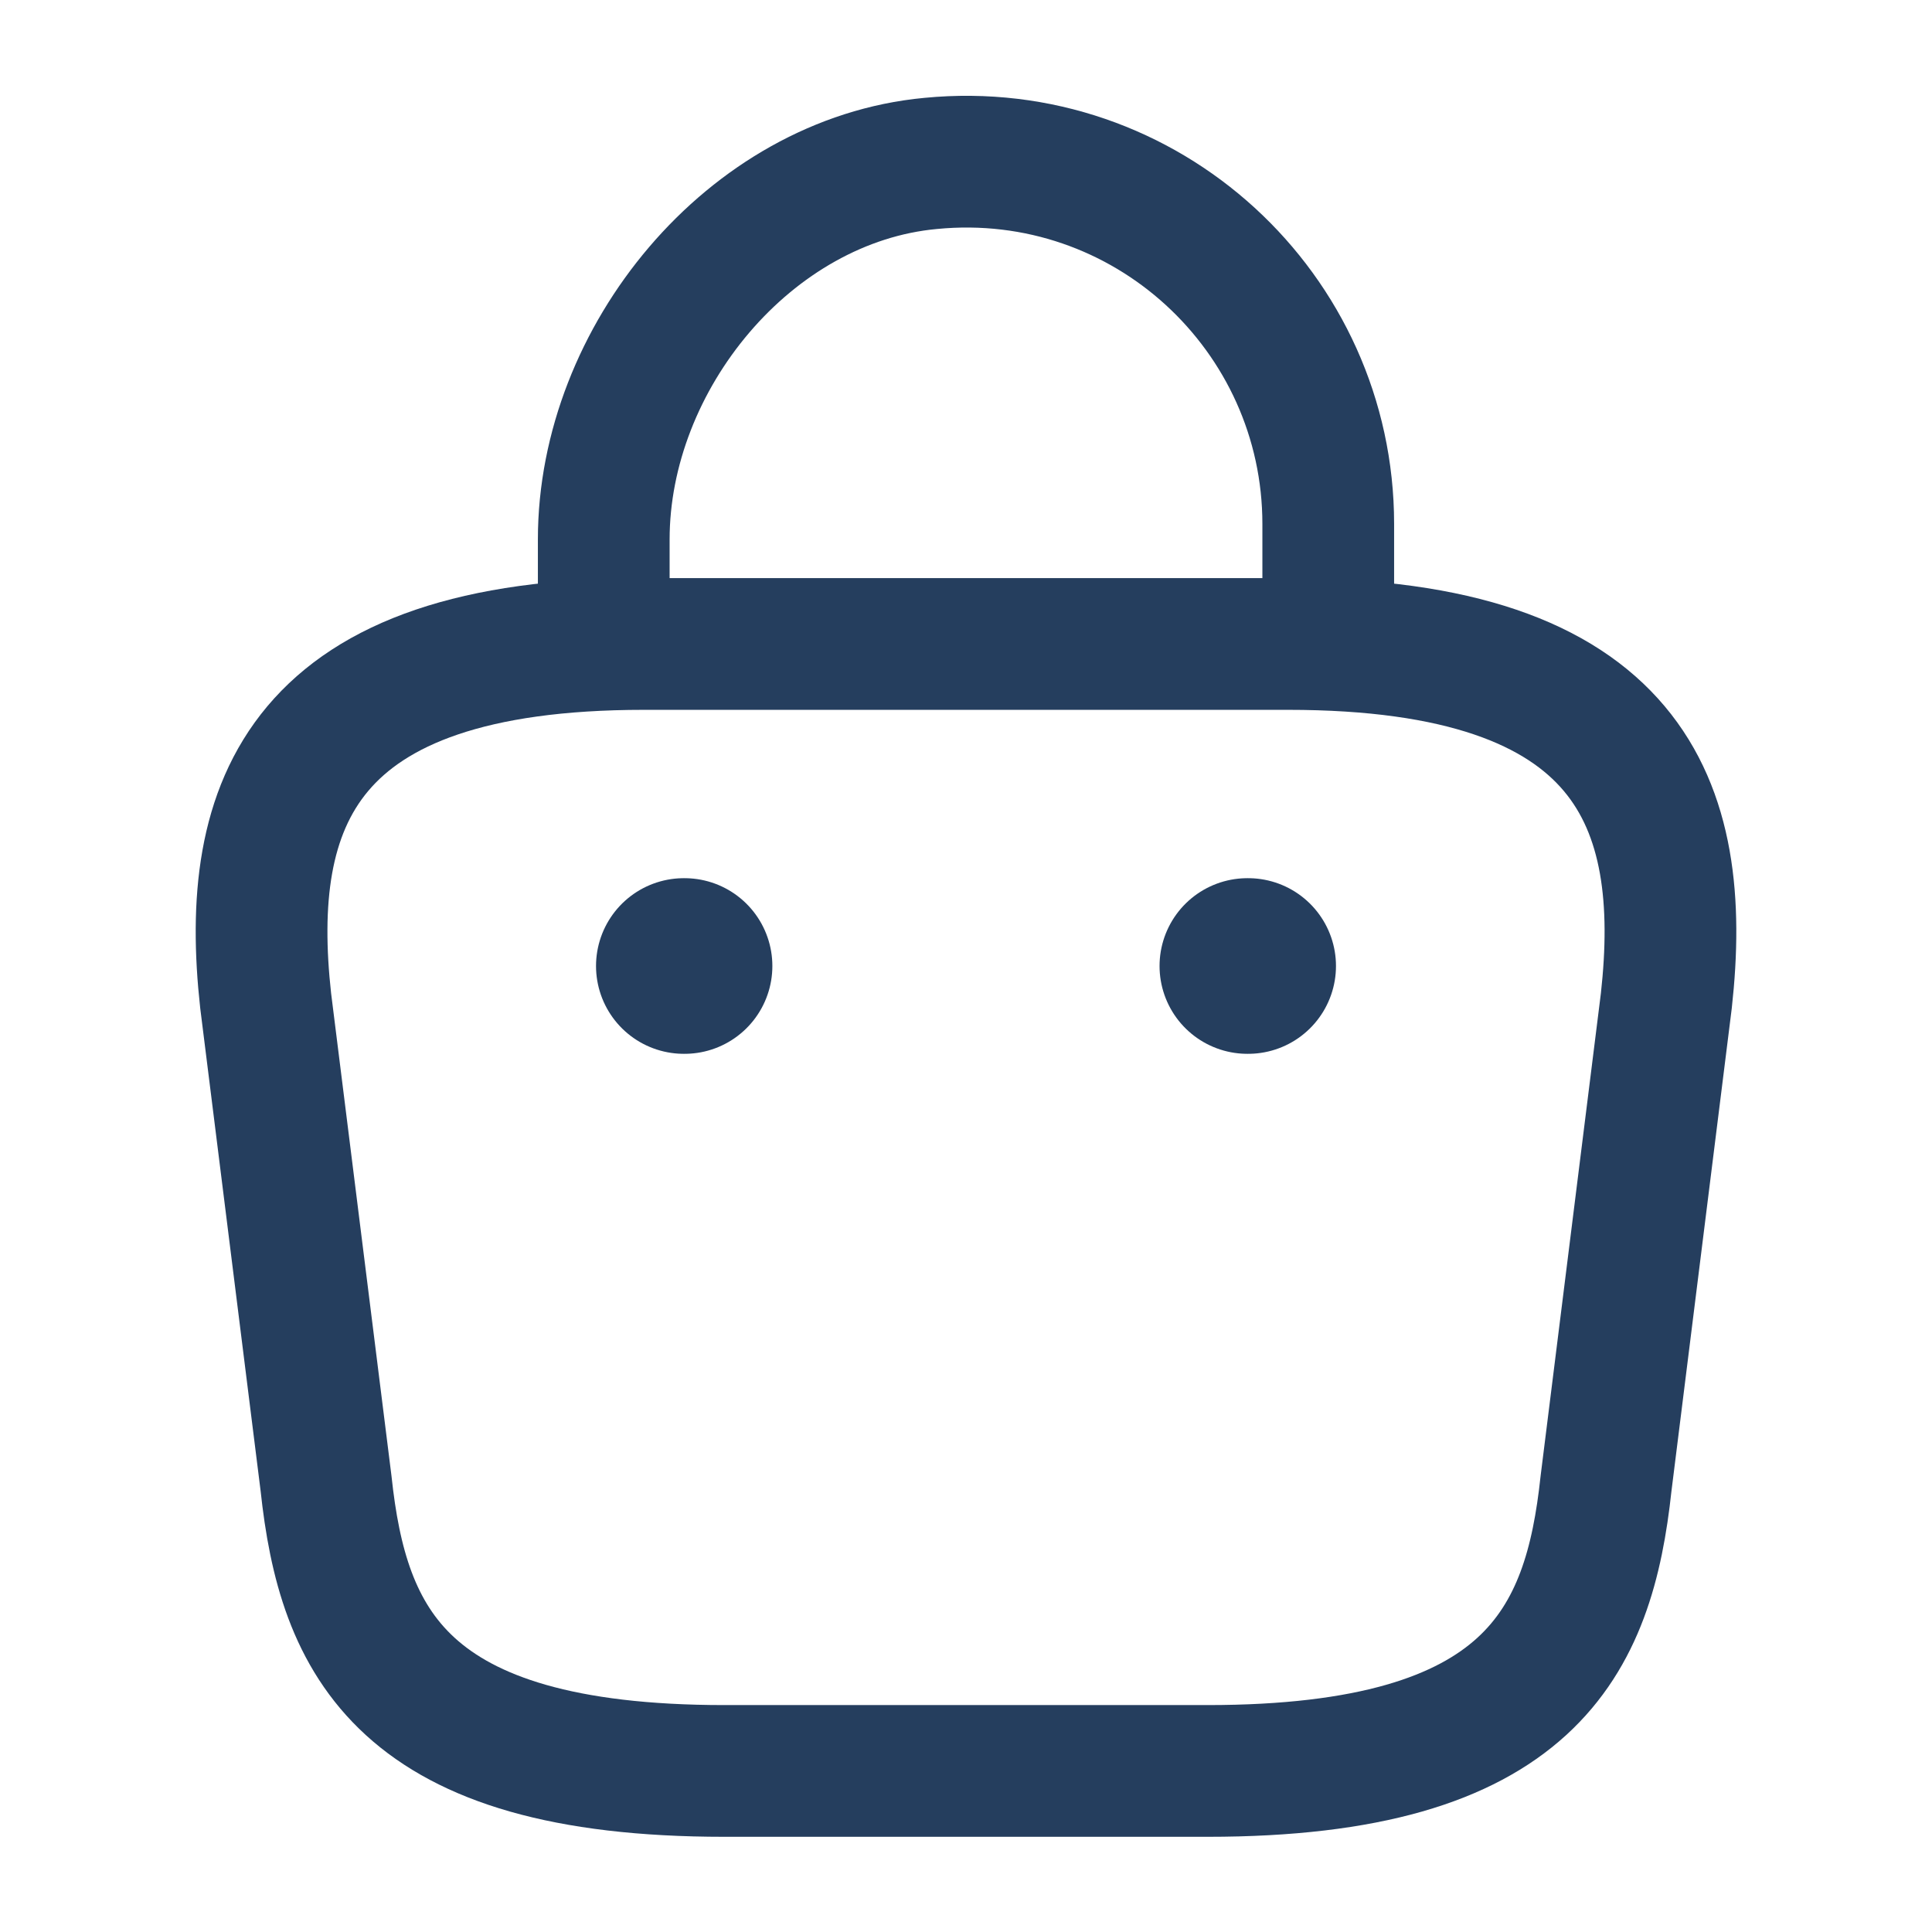
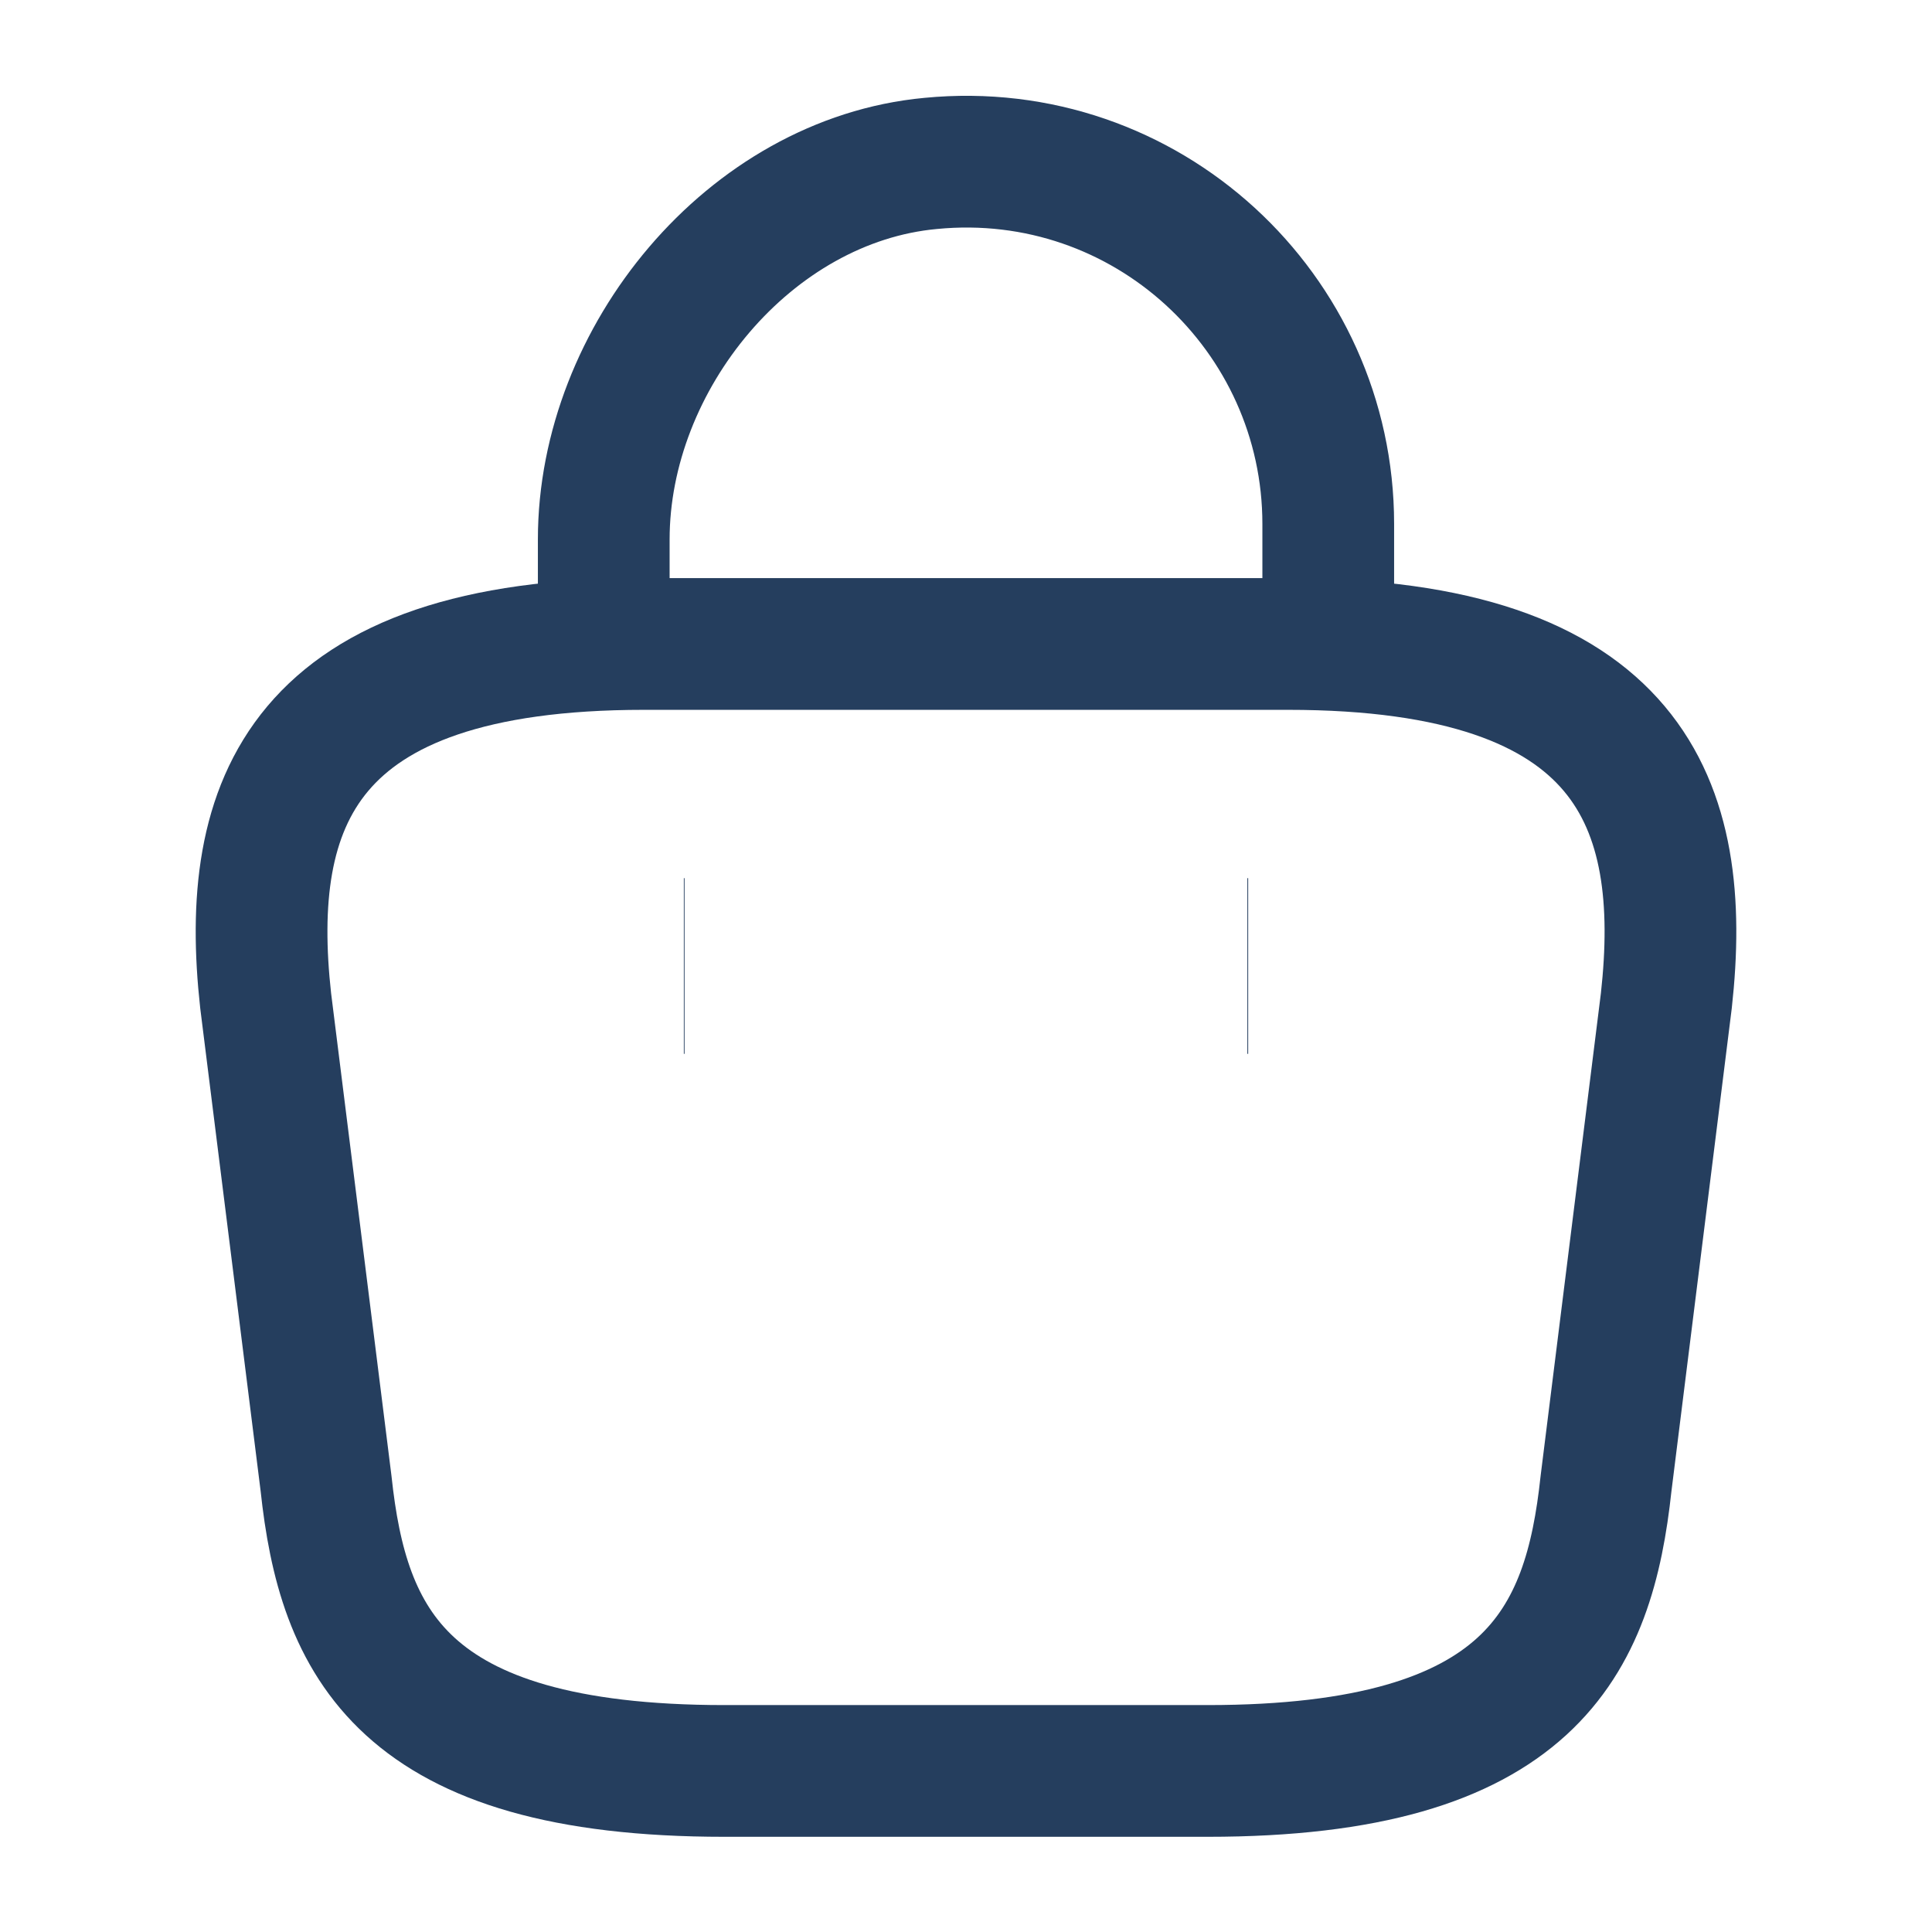
<svg xmlns="http://www.w3.org/2000/svg" width="22" height="22" viewBox="0 0 22 22" fill="none">
-   <path d="M6.875 7.031V6.142C6.875 4.079 8.534 2.053 10.597 1.861C13.053 1.622 15.125 3.557 15.125 5.967V7.232" stroke="#253E5E" stroke-width="1.5" stroke-miterlimit="10" stroke-linecap="round" stroke-linejoin="round" />
-   <path d="M8.25 20.166H13.75C17.435 20.166 18.095 18.691 18.288 16.894L18.975 11.394C19.223 9.157 18.581 7.333 14.667 7.333H7.333C3.419 7.333 2.778 9.157 3.025 11.394L3.713 16.894C3.905 18.691 4.565 20.166 8.25 20.166Z" stroke="#253E5E" stroke-width="1.5" stroke-miterlimit="10" stroke-linecap="round" stroke-linejoin="round" />
-   <path d="M14.204 11H14.213" stroke="#253E5E" stroke-width="2" stroke-linecap="round" stroke-linejoin="round" />
-   <path d="M7.787 11H7.795" stroke="#253E5E" stroke-width="2" stroke-linecap="round" stroke-linejoin="round" />
+   <path d="M6.875 7.031V6.142C6.875 4.079 8.534 2.053 10.597 1.861C13.053 1.622 15.125 3.557 15.125 5.967V7.232" stroke="#253E5E" stroke-width="1.5" stroke-miterlimit="10" strokeLinecap="round" stroke-linejoin="round" />
+   <path d="M8.25 20.166H13.75C17.435 20.166 18.095 18.691 18.288 16.894L18.975 11.394C19.223 9.157 18.581 7.333 14.667 7.333H7.333C3.419 7.333 2.778 9.157 3.025 11.394L3.713 16.894C3.905 18.691 4.565 20.166 8.25 20.166Z" stroke="#253E5E" stroke-width="1.5" stroke-miterlimit="10" strokeLinecap="round" stroke-linejoin="round" />
+   <path d="M14.204 11H14.213" stroke="#253E5E" stroke-width="2" strokeLinecap="round" stroke-linejoin="round" />
+   <path d="M7.787 11H7.795" stroke="#253E5E" stroke-width="2" strokeLinecap="round" stroke-linejoin="round" />
</svg>
